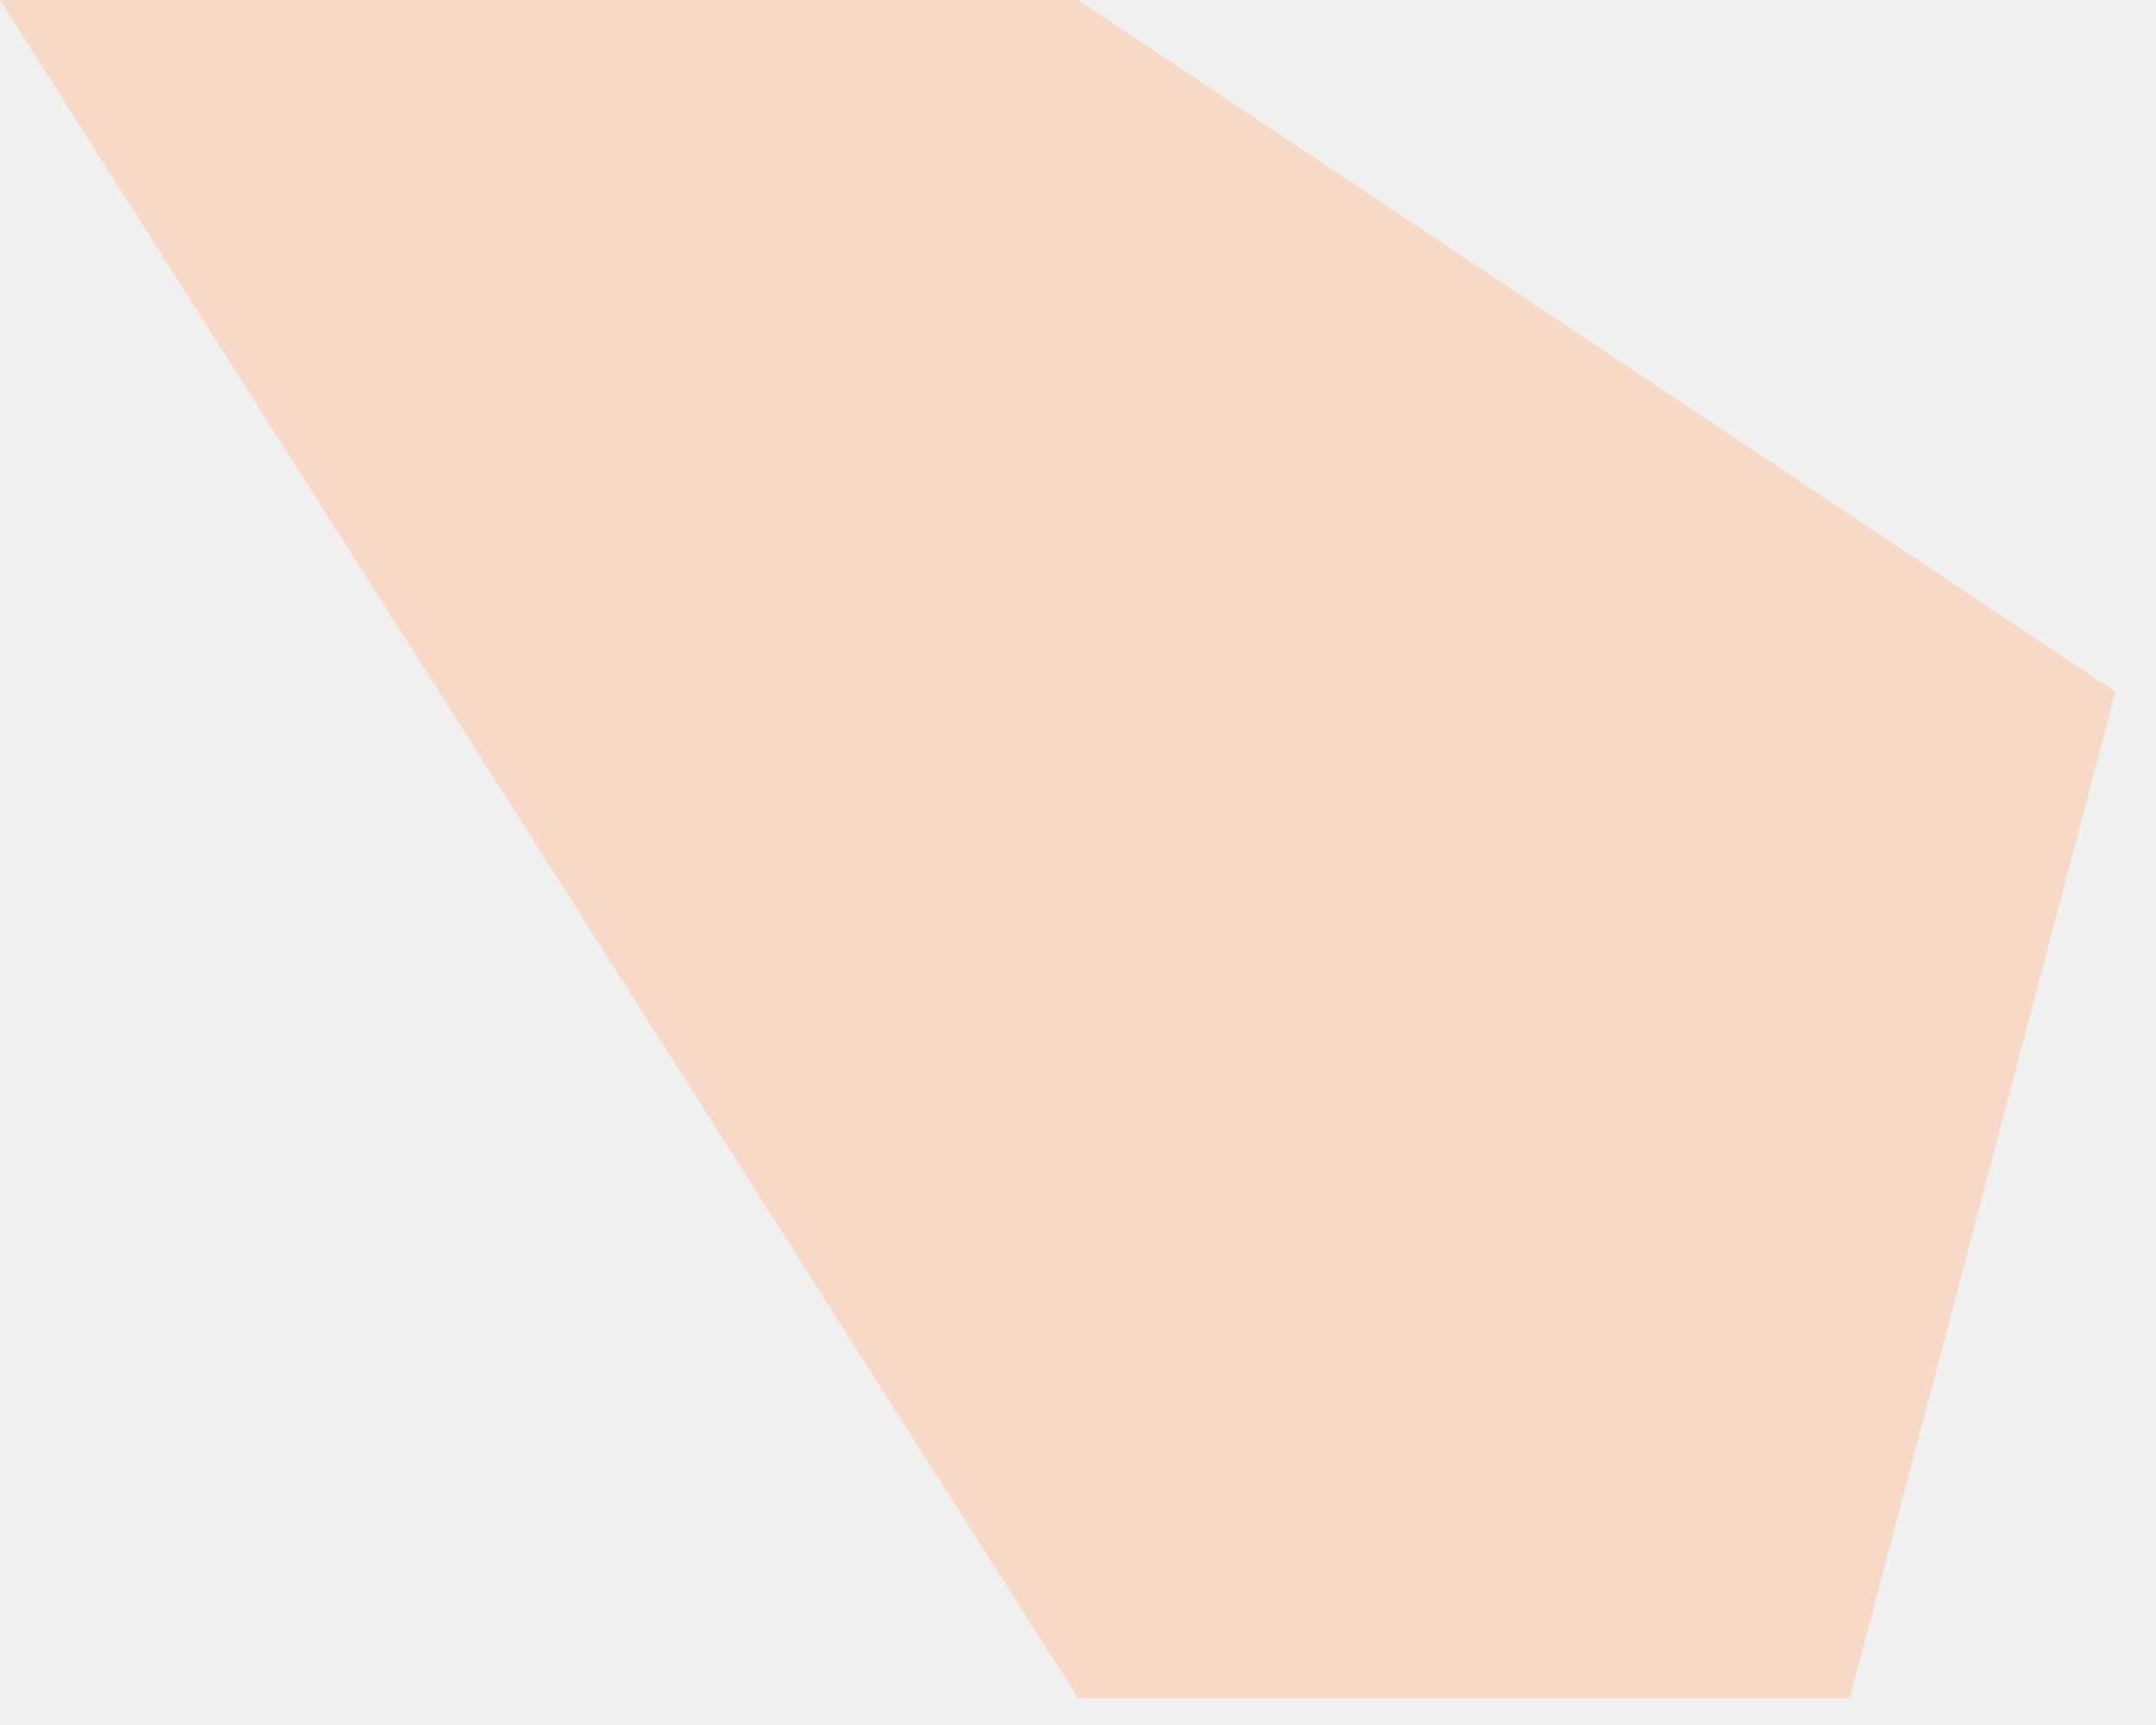
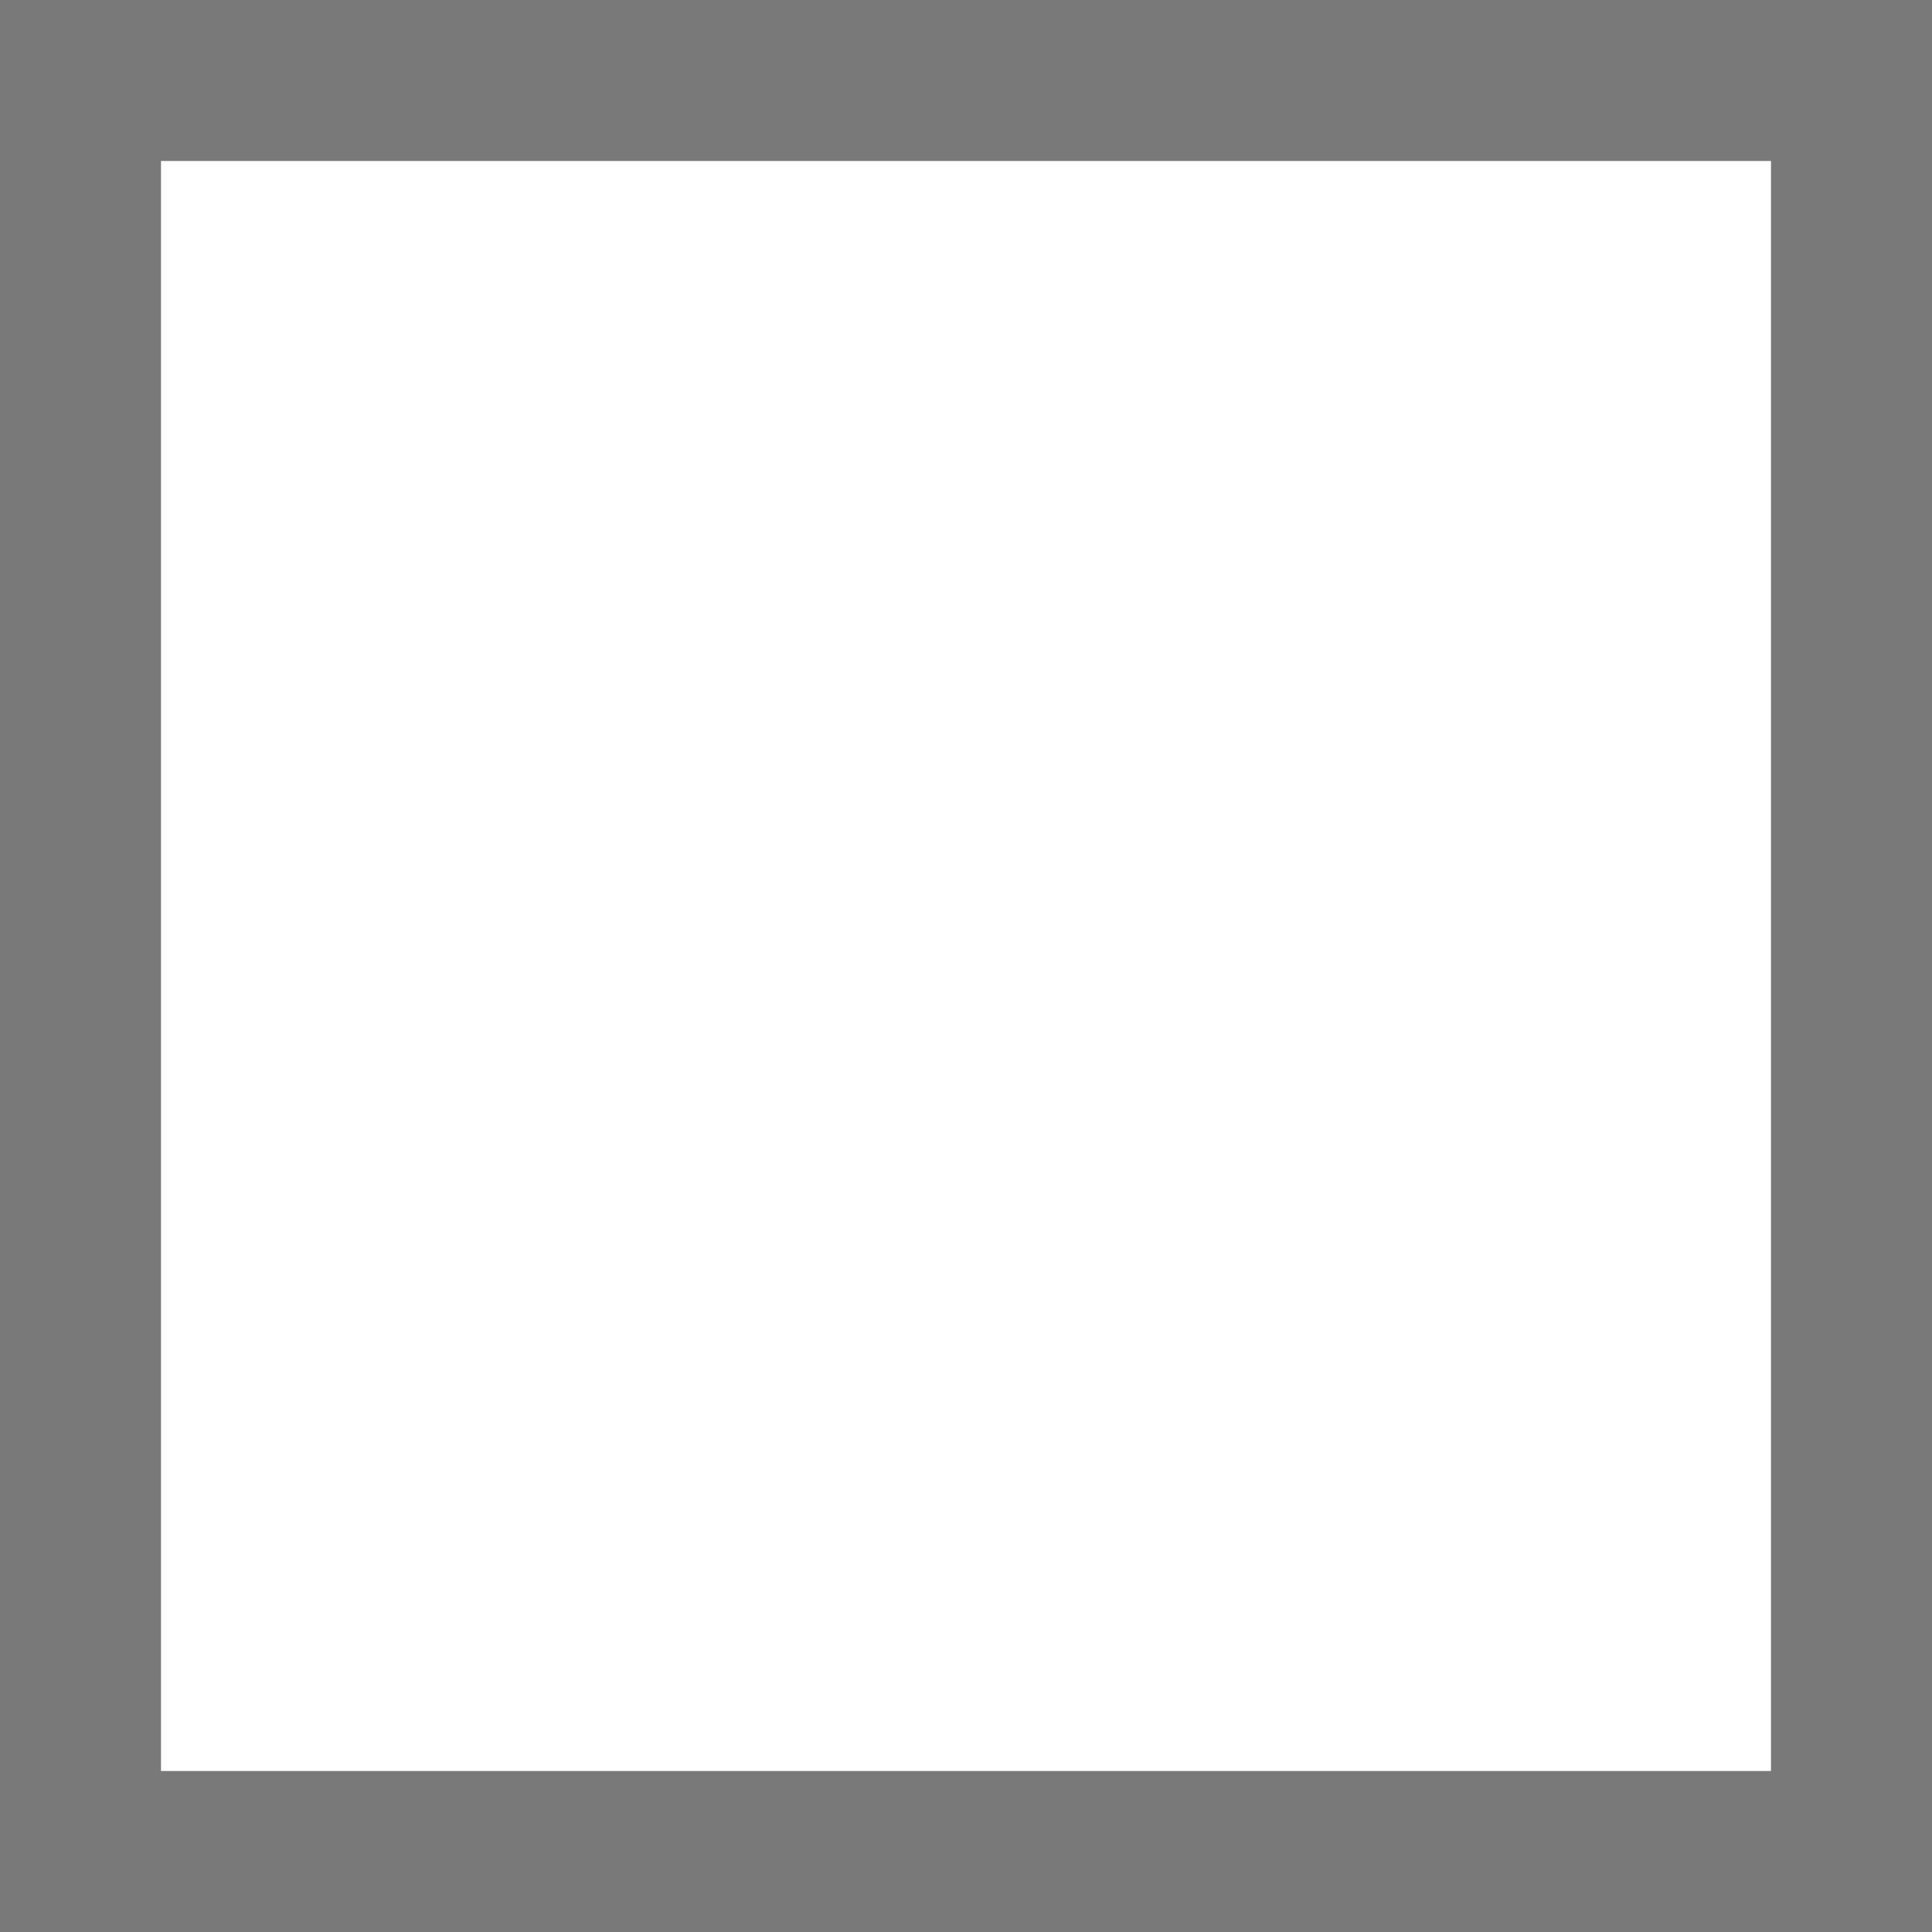
- <svg xmlns="http://www.w3.org/2000/svg" version="1.1" width="20px" height="16px">
-   <g transform="matrix(1 0 0 1 -836 -346 )">
-     <path d="M 10 15.752  L 0 0  L 10 0  L 19.624 6.417  L 17.16 15.752  L 10 15.752  Z " fill-rule="nonzero" fill="#f8d9c7" stroke="none" transform="matrix(1 0 0 1 836 346 )" />
-   </g>
+ <svg xmlns="http://www.w3.org/2000/svg" version="1.1" width="12px" height="12px" viewBox="1504 430.5  12 12">
+   <path d="M 1504.5 431  L 1515.5 431  L 1515.5 442  L 1504.5 442  L 1504.5 431  Z " fill-rule="nonzero" fill="#ffffff" stroke="none" />
+   <path d="M 1504.5 431  L 1515.5 431  L 1515.5 442  L 1504.5 442  L 1504.5 431  Z " stroke-width="1" stroke="#797979" fill="none" />
</svg>
